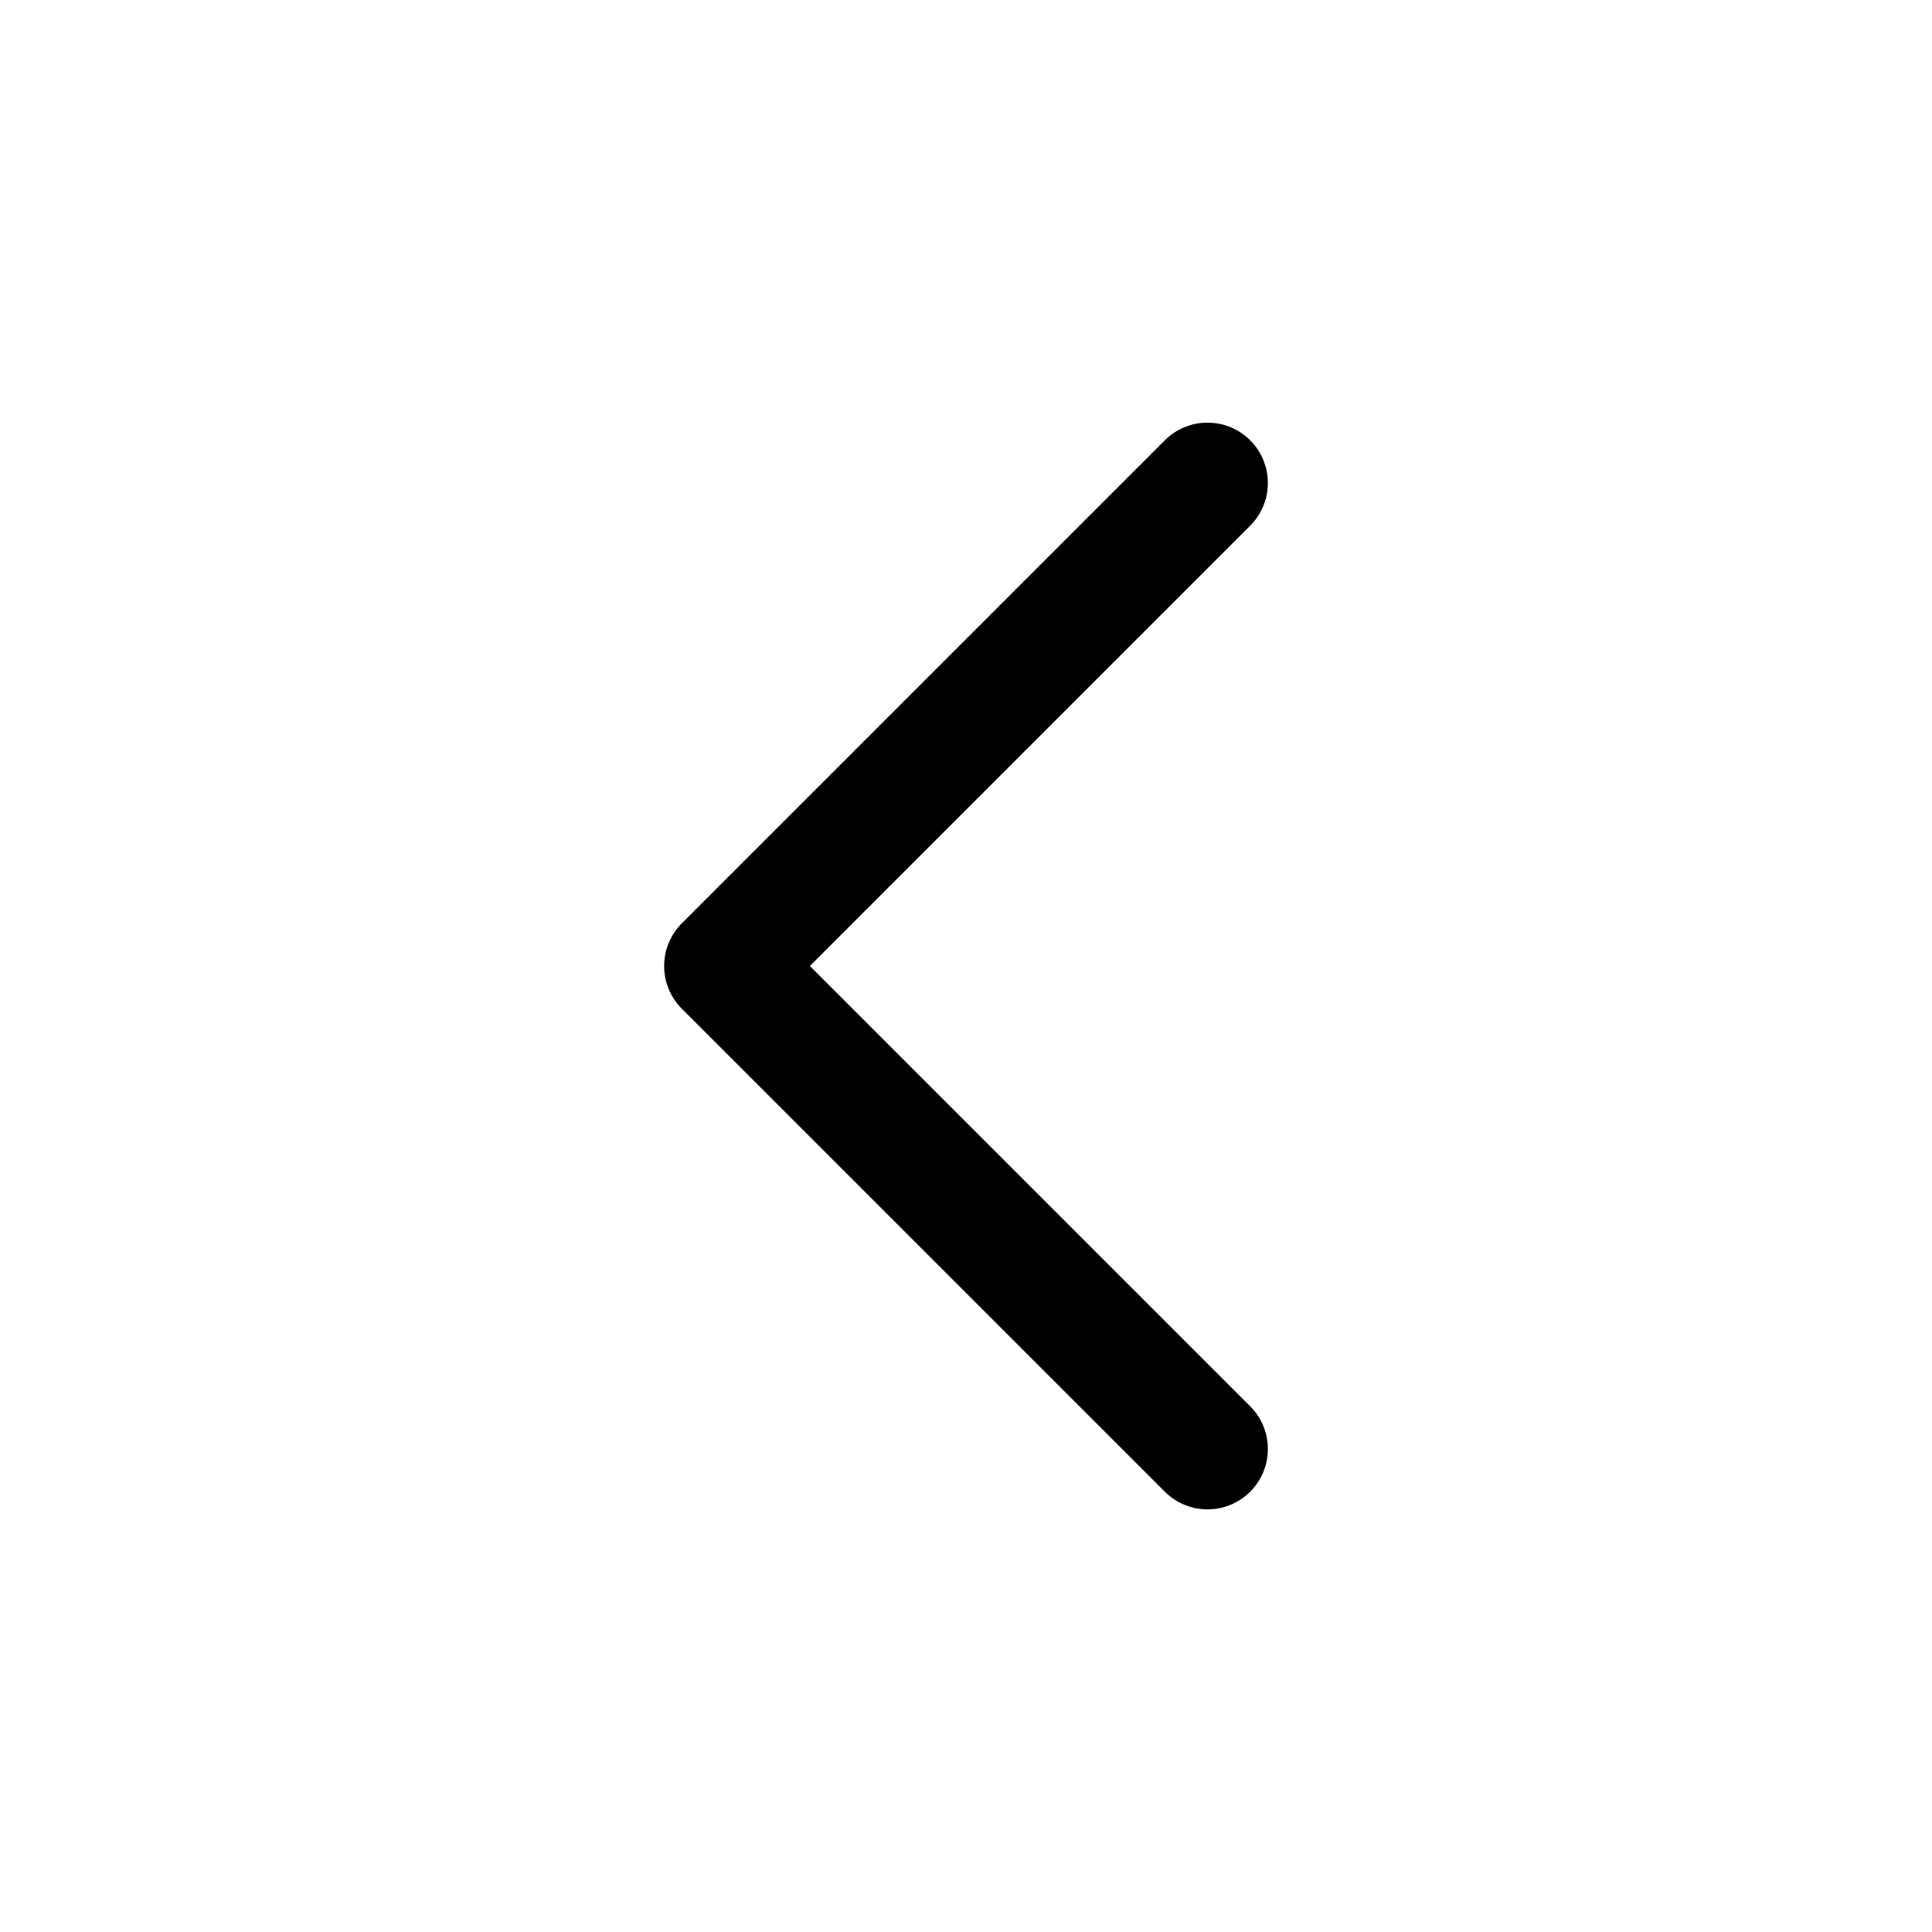
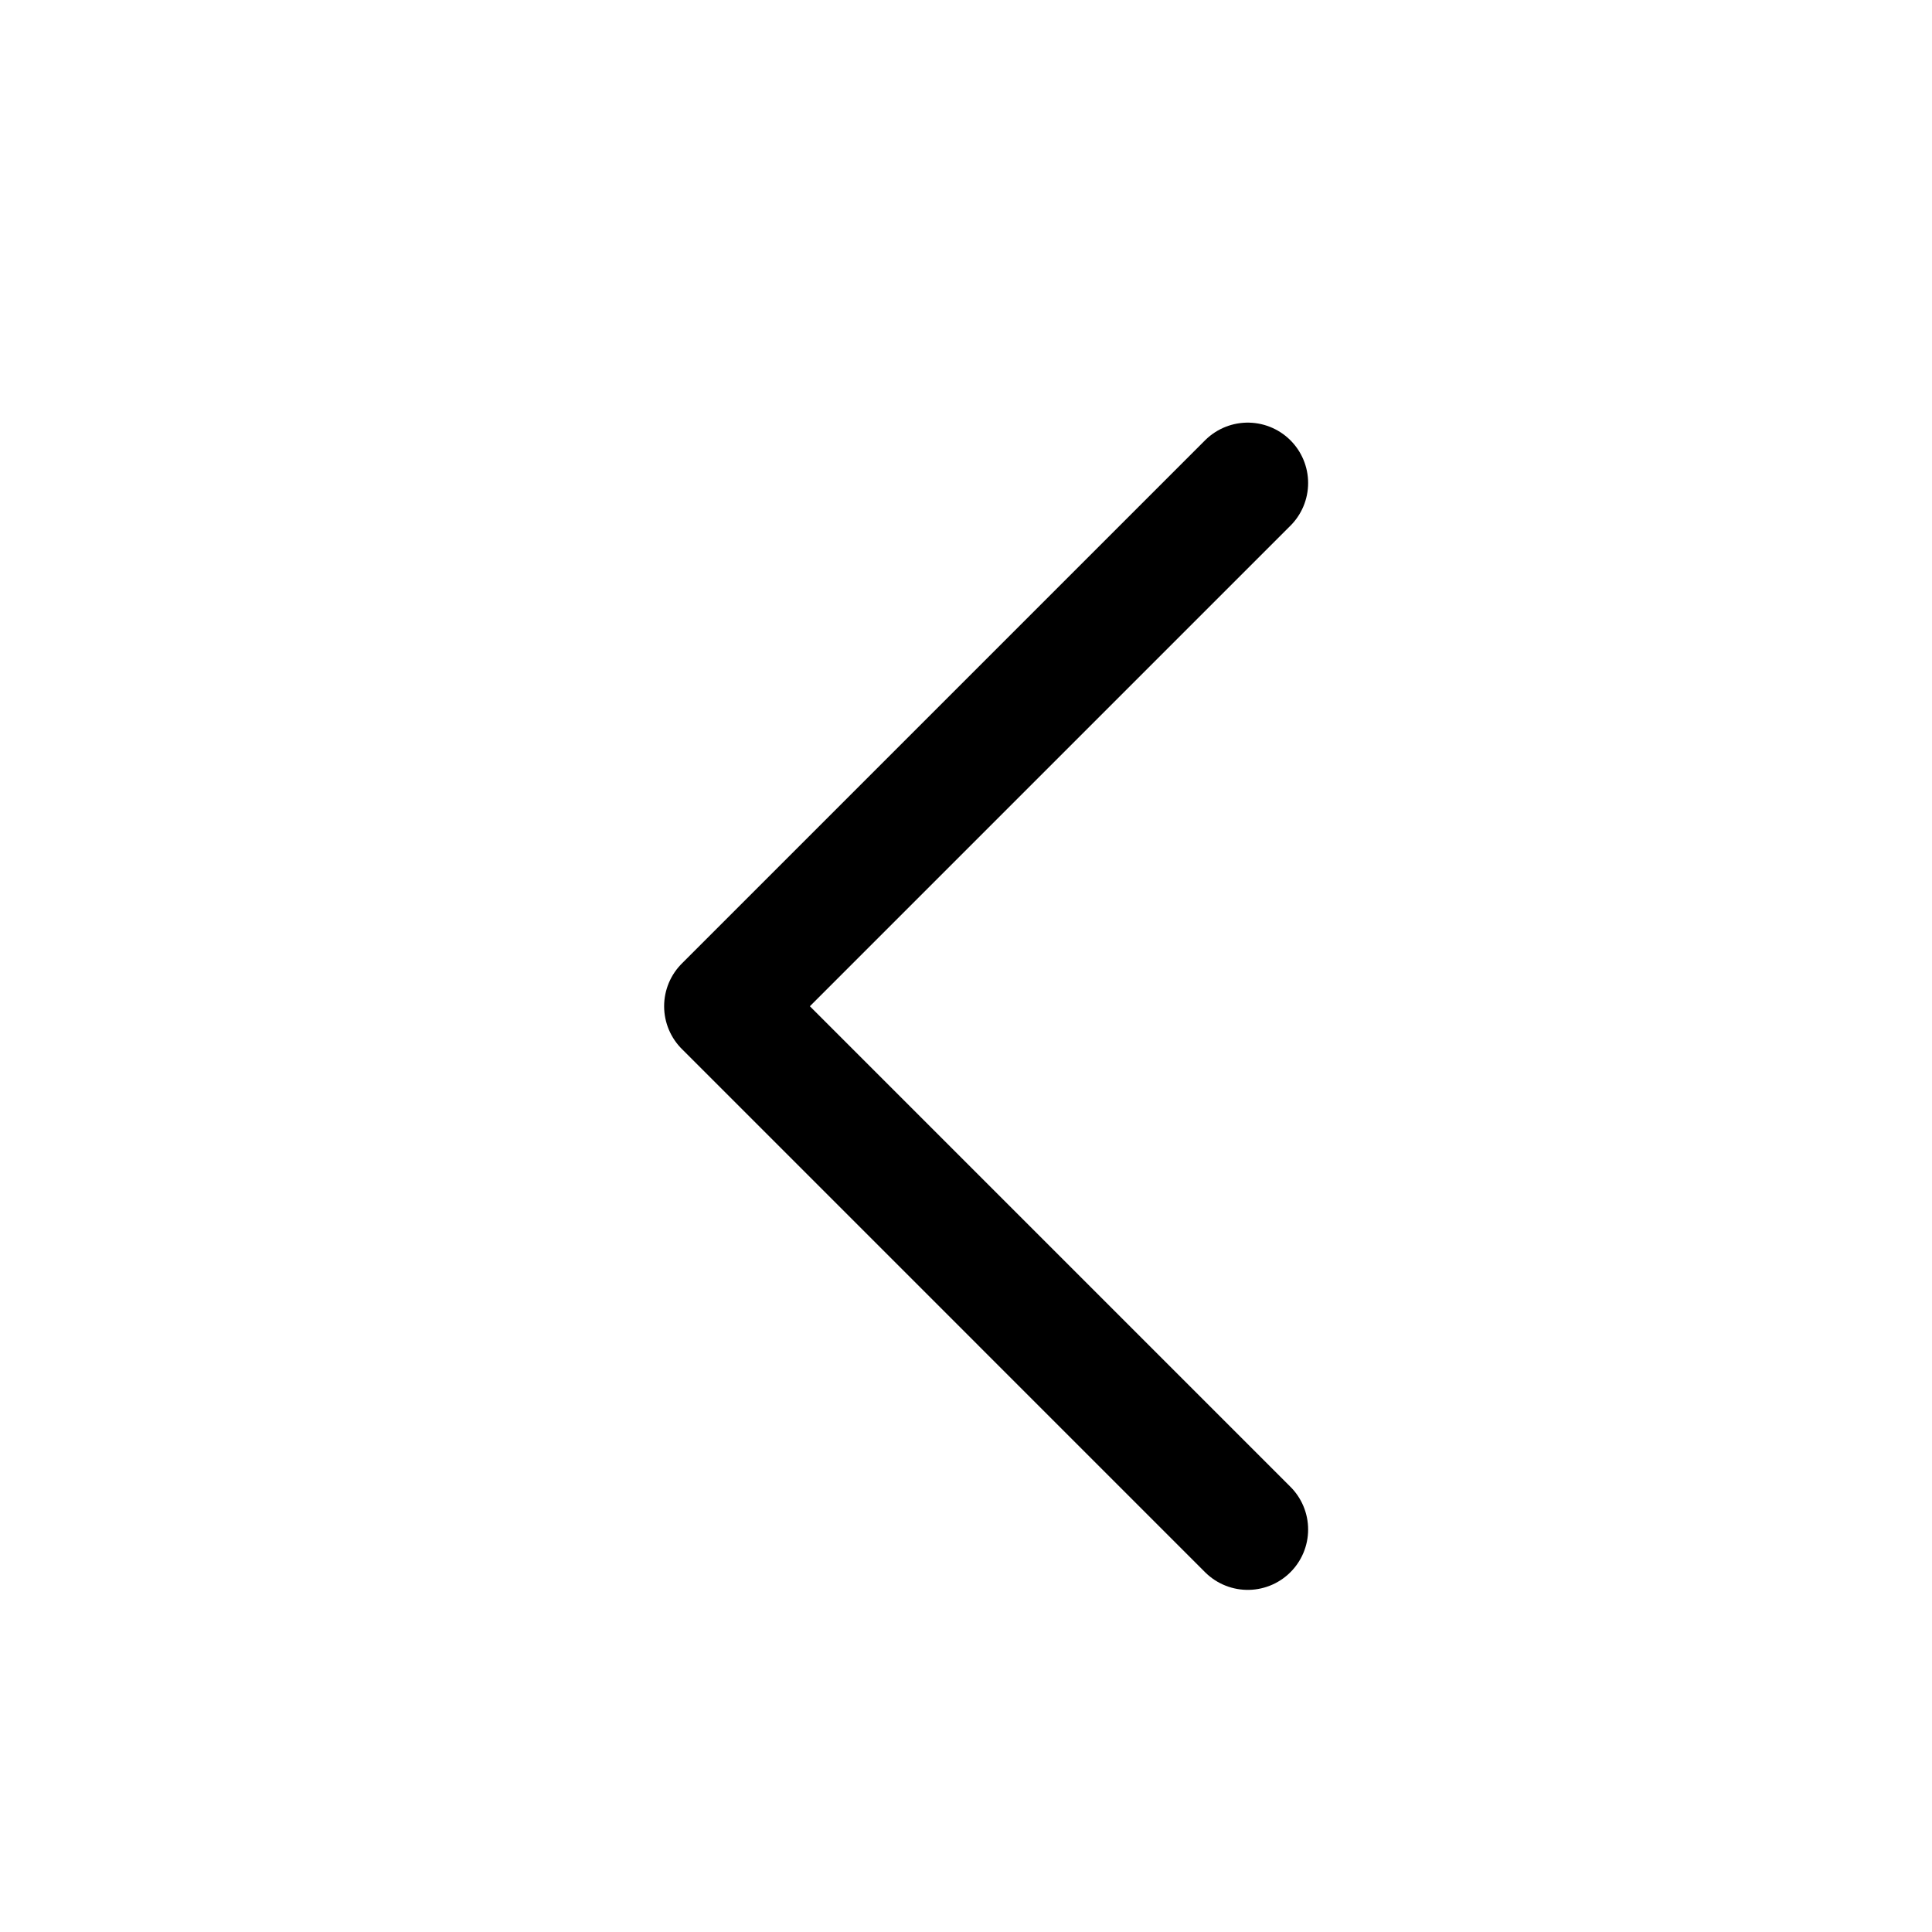
<svg xmlns="http://www.w3.org/2000/svg" viewBox="0 0 24 24" version="1.1">
  <g stroke="none" stroke-width="1" fill="none" fill-rule="evenodd" stroke-linecap="round" stroke-linejoin="round">
-     <g transform="translate(9, 6)" stroke="currentColor" stroke-width="1.5">
-       <polyline points="6 12 0 6 6 0" />
+     <g transform="translate(12.25, 12.5) scale(-1, -1) rotate(180) translate(-12.25, -12.5) translate(9, 6)" stroke="currentColor" stroke-width="1.5">
+       <polyline points="6.5 13 0 6.5 6.5 -1.33945744e-14" />
    </g>
  </g>
</svg>
